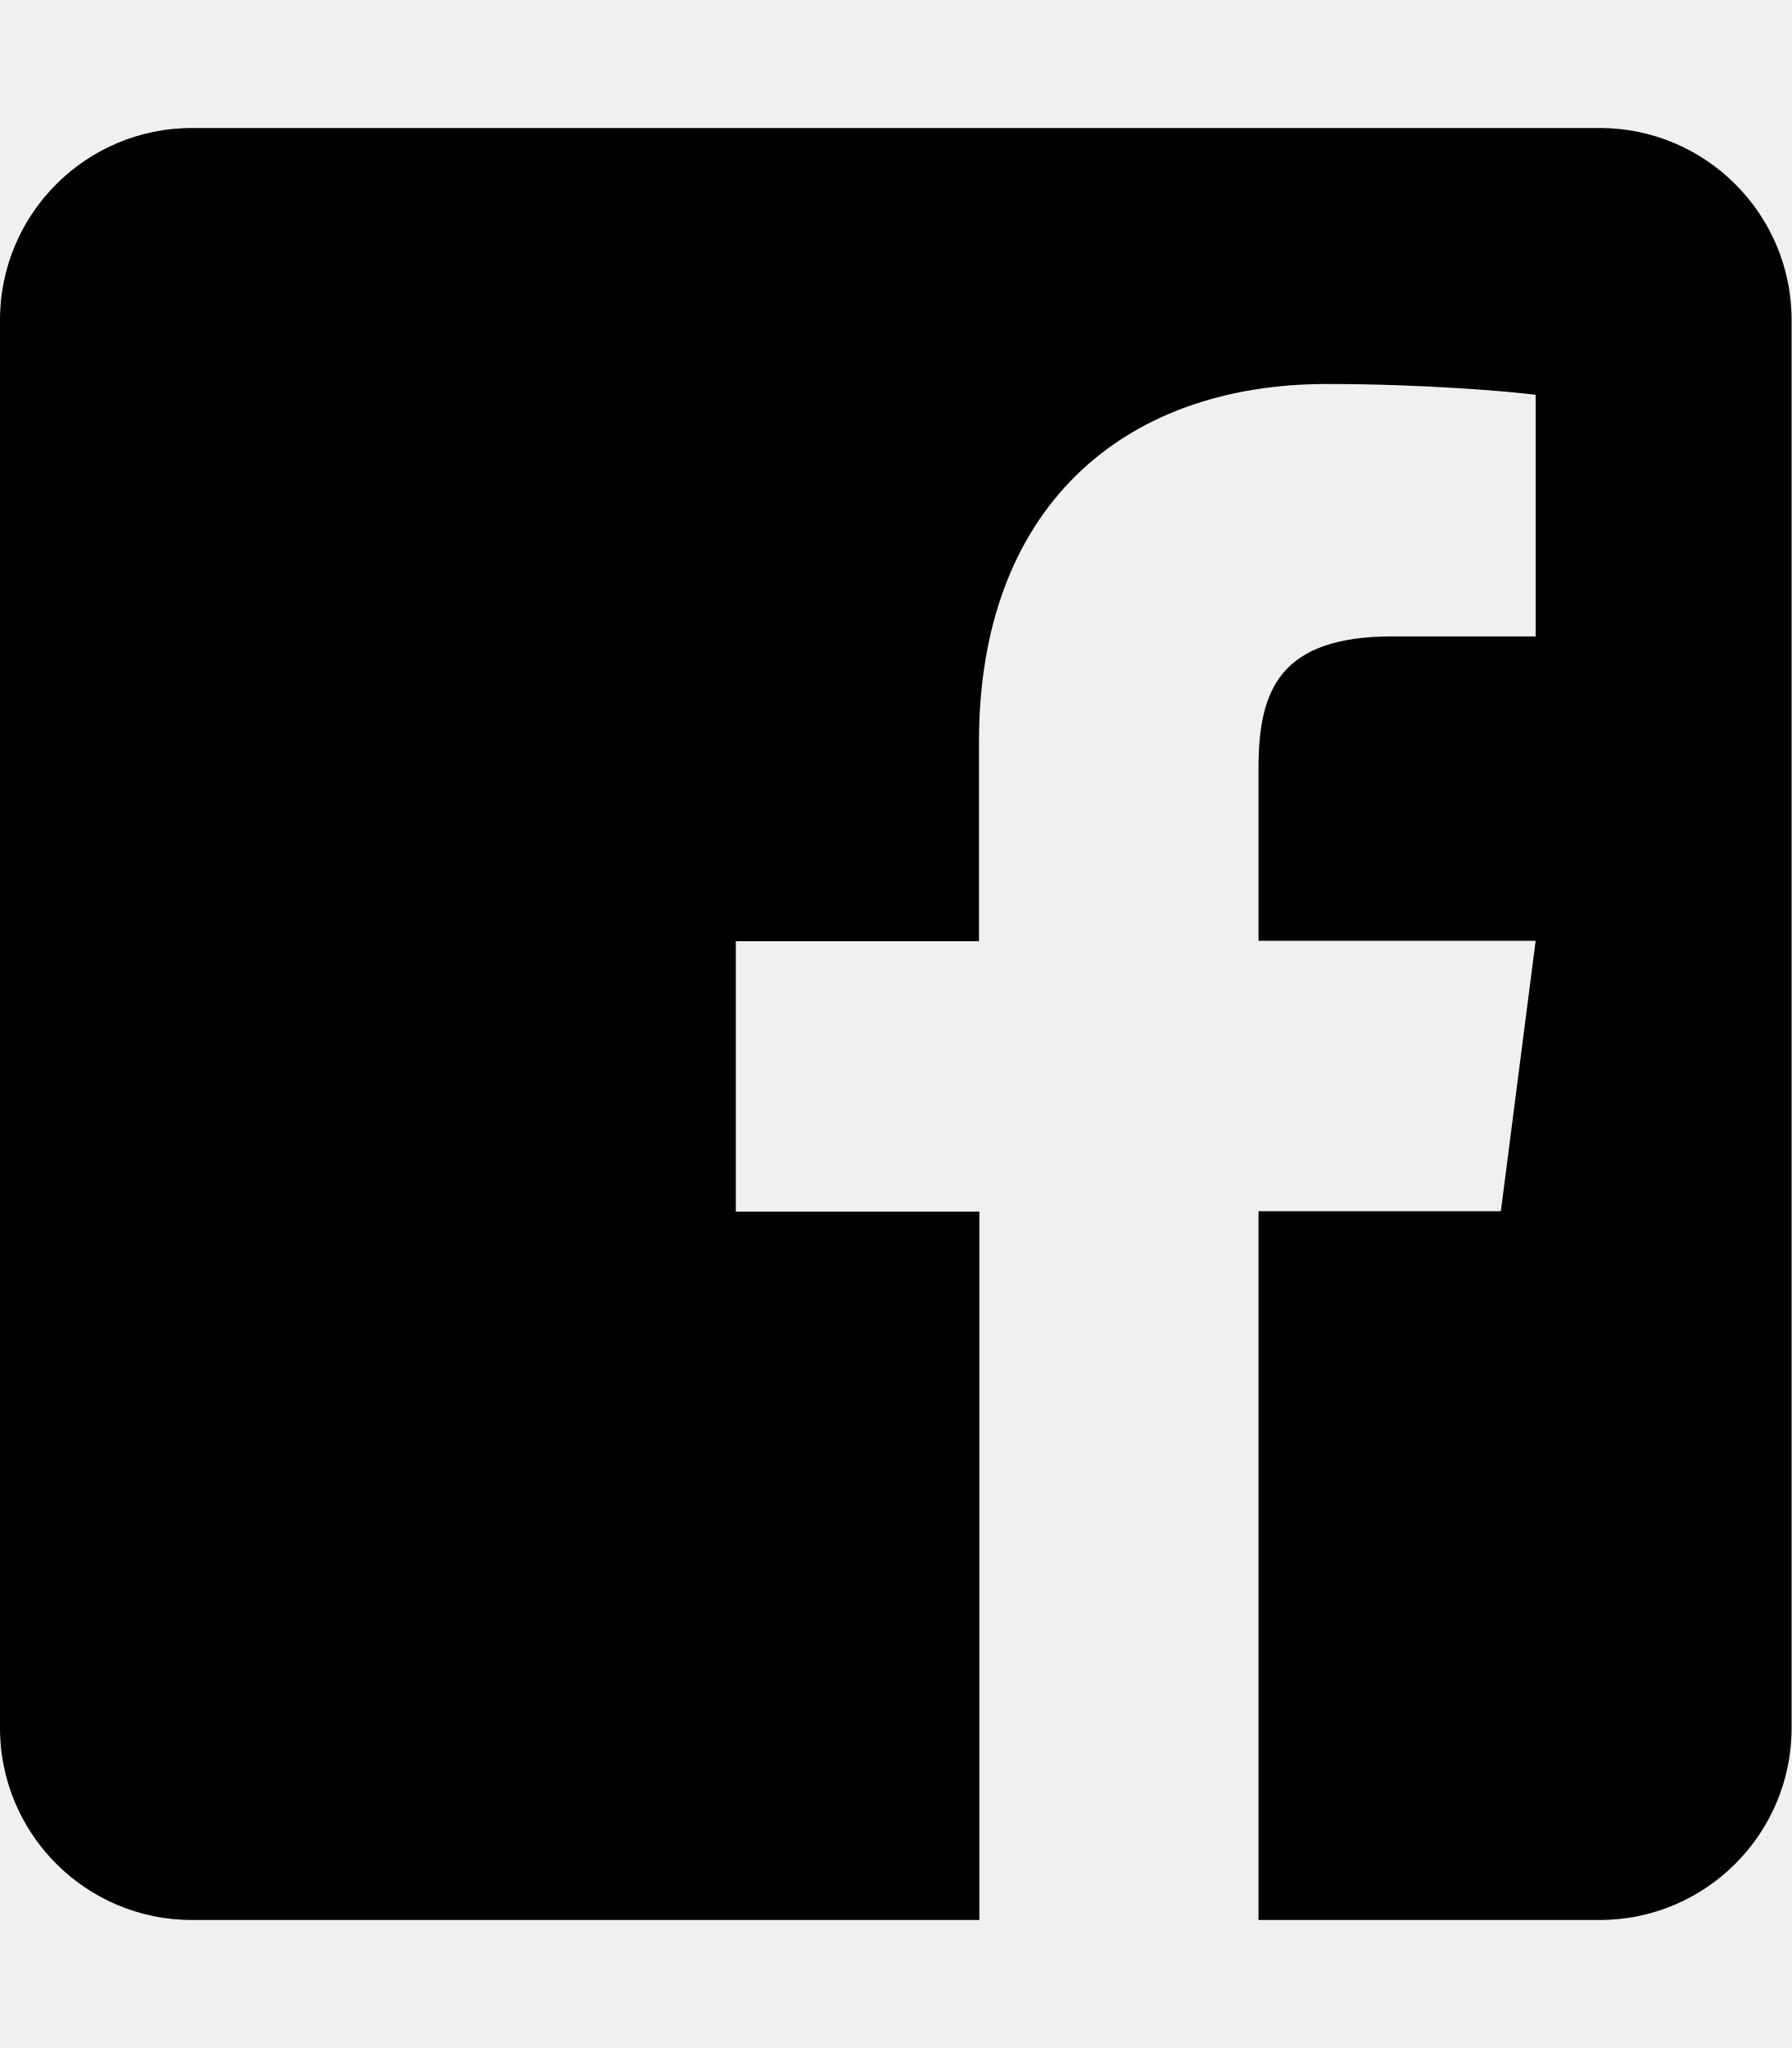
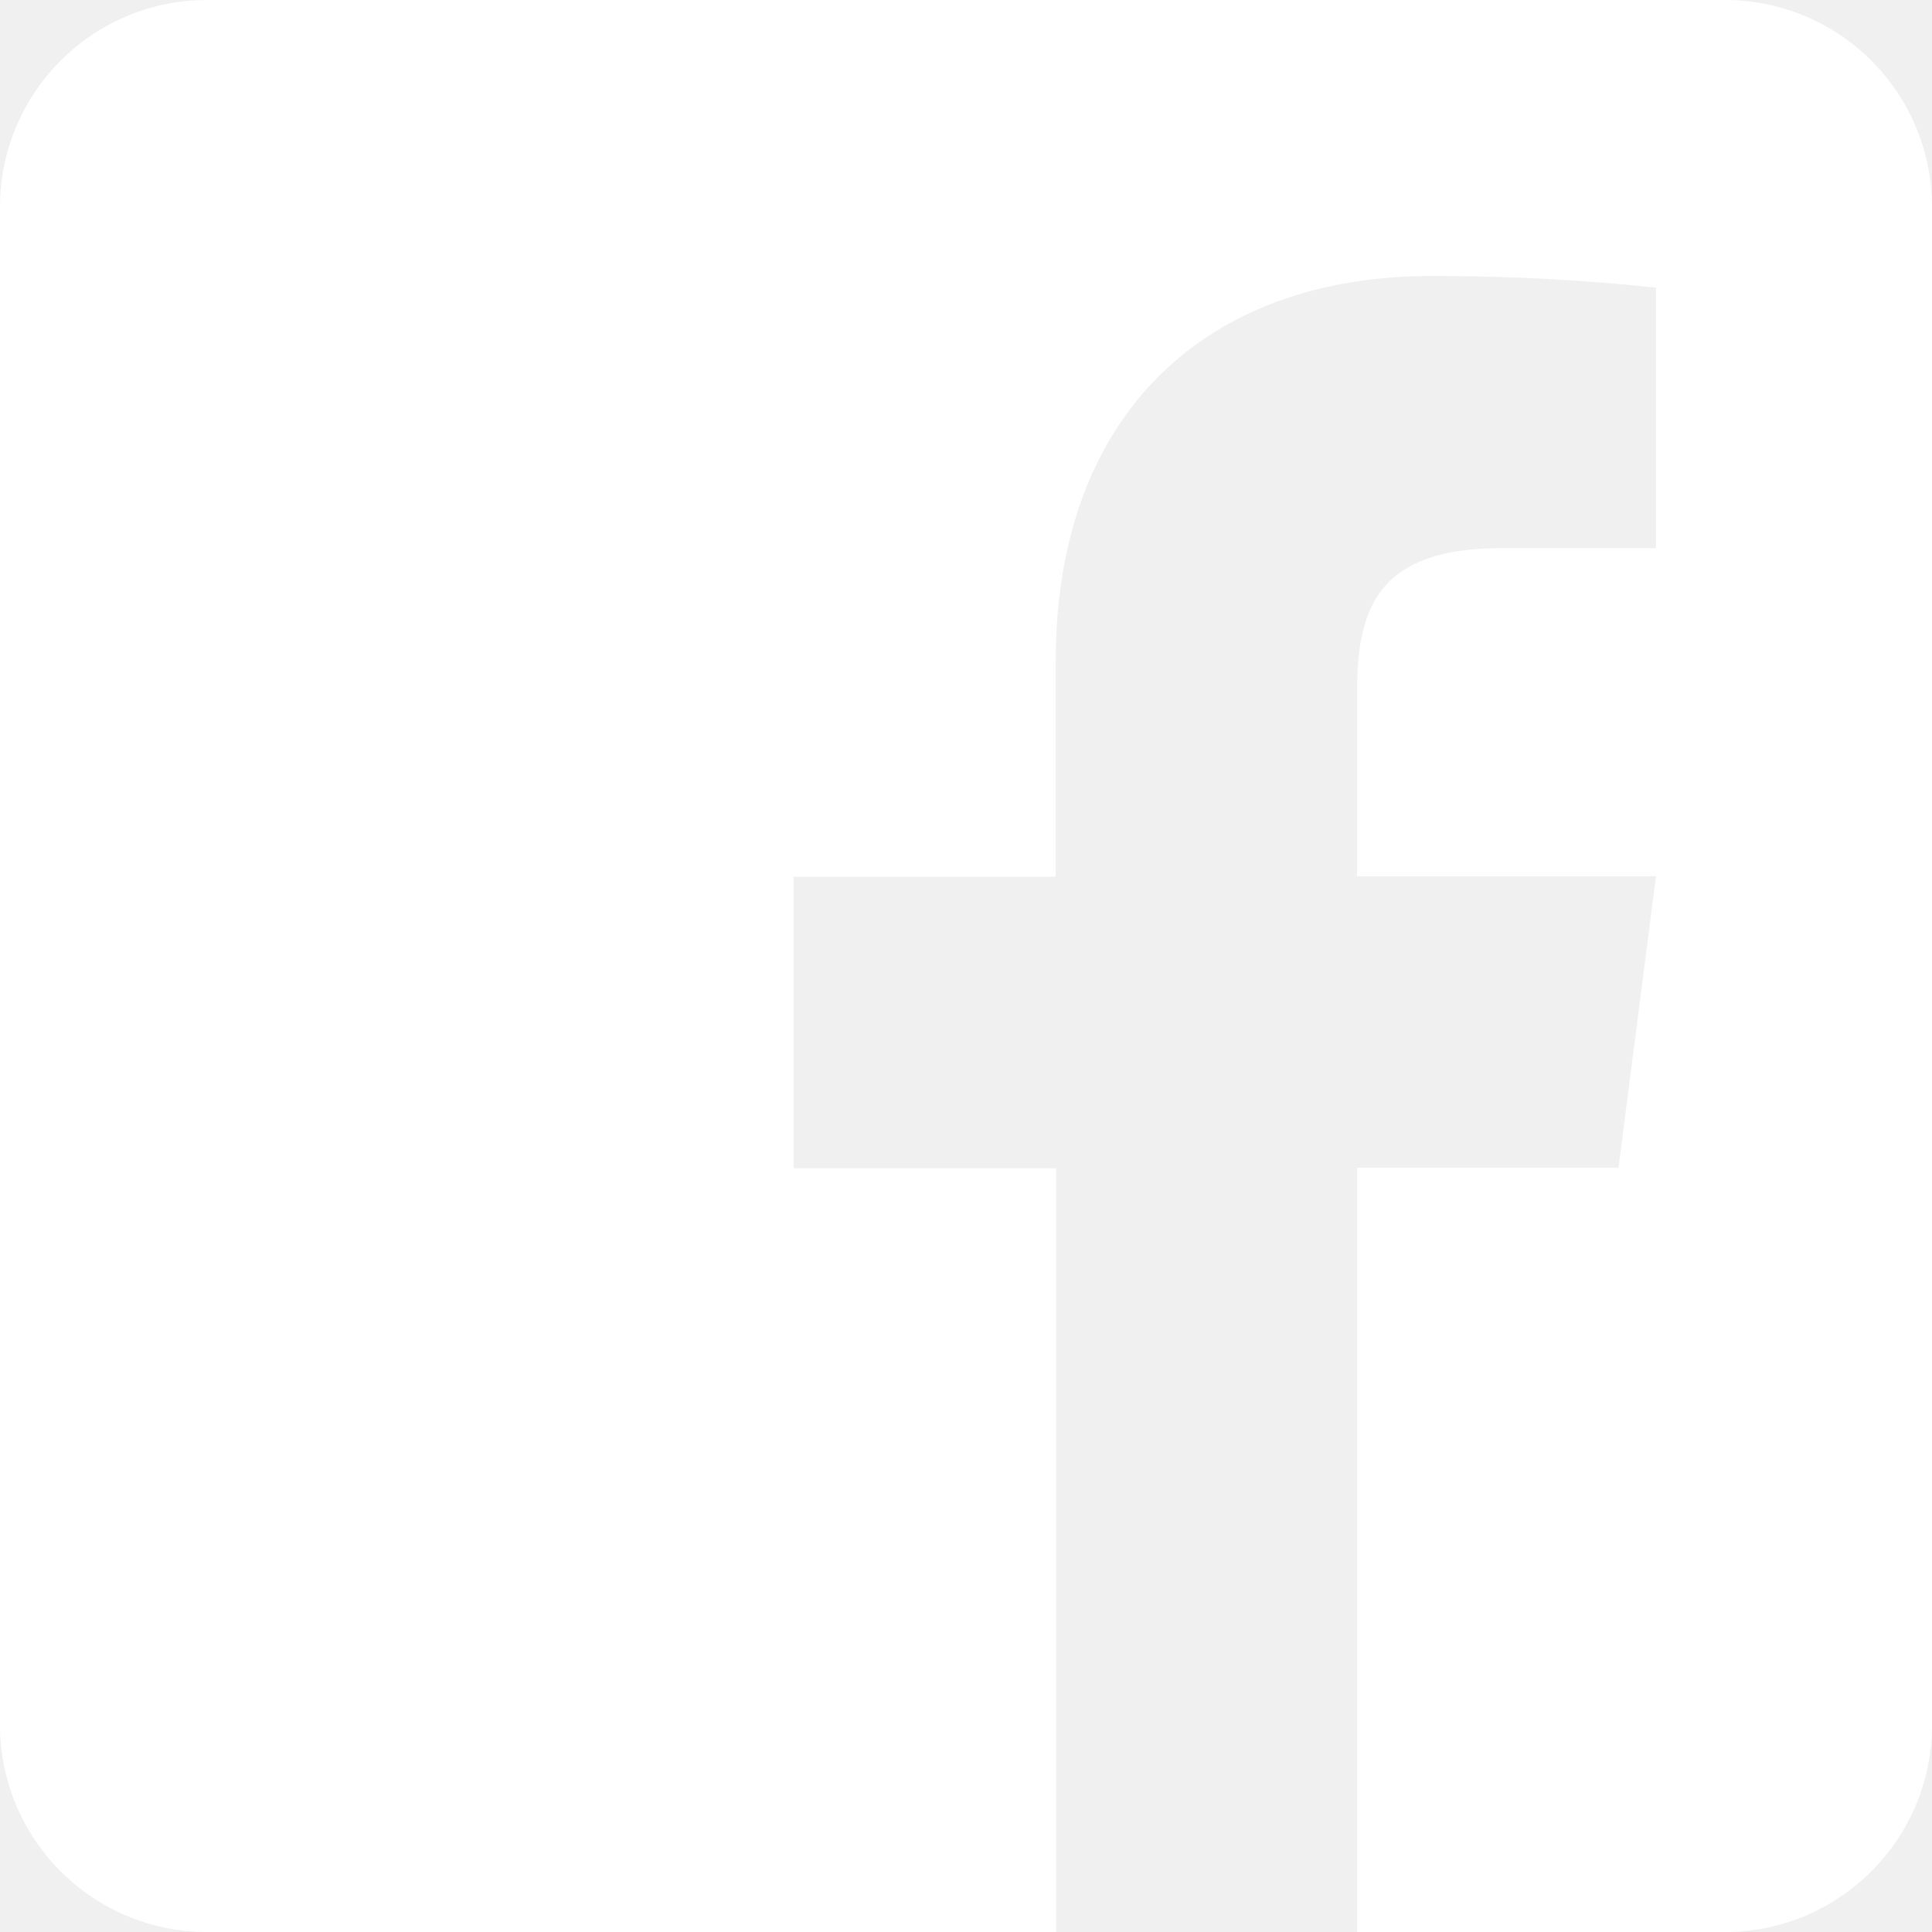
- <svg xmlns="http://www.w3.org/2000/svg" aria-hidden="true" data-prefix="fab" data-icon="facebook-square" class="svg-inline--fa fa-facebook-square fa-w-14" role="img" viewBox="0 0 448 512">
-   <path fill="currentColor" d="M448 80v352c0 26.5-21.5 48-48 48h-85.3V302.8h60.6l8.7-67.6h-69.3V192c0-19.6 5.4-32.9 33.5-32.9H384V98.7c-6.2-.8-27.4-2.7-52.2-2.7-51.6 0-87 31.5-87 89.4v49.9H184v67.6h60.9V480H48c-26.5 0-48-21.5-48-48V80c0-26.5 21.5-48 48-48h352c26.5 0 48 21.5 48 48z" />
+ <svg xmlns="http://www.w3.org/2000/svg" viewBox="0 0 448 448">
+   <defs>
+     <style>.a{fill:#fff;}</style>
+   </defs>
+   <path class="a" d="M448,80V432a48.012,48.012,0,0,1-48,48H314.7V302.8h60.6l8.7-67.6H314.7V192c0-19.6,5.4-32.9,33.5-32.9H384V98.7A481.311,481.311,0,0,0,331.8,96c-51.6,0-87,31.5-87,89.4v49.9H184v67.6h60.9V480H48A48.012,48.012,0,0,1,0,432V80A48.012,48.012,0,0,1,48,32H400A48.012,48.012,0,0,1,448,80Z" transform="translate(0 -32)" />
</svg>
